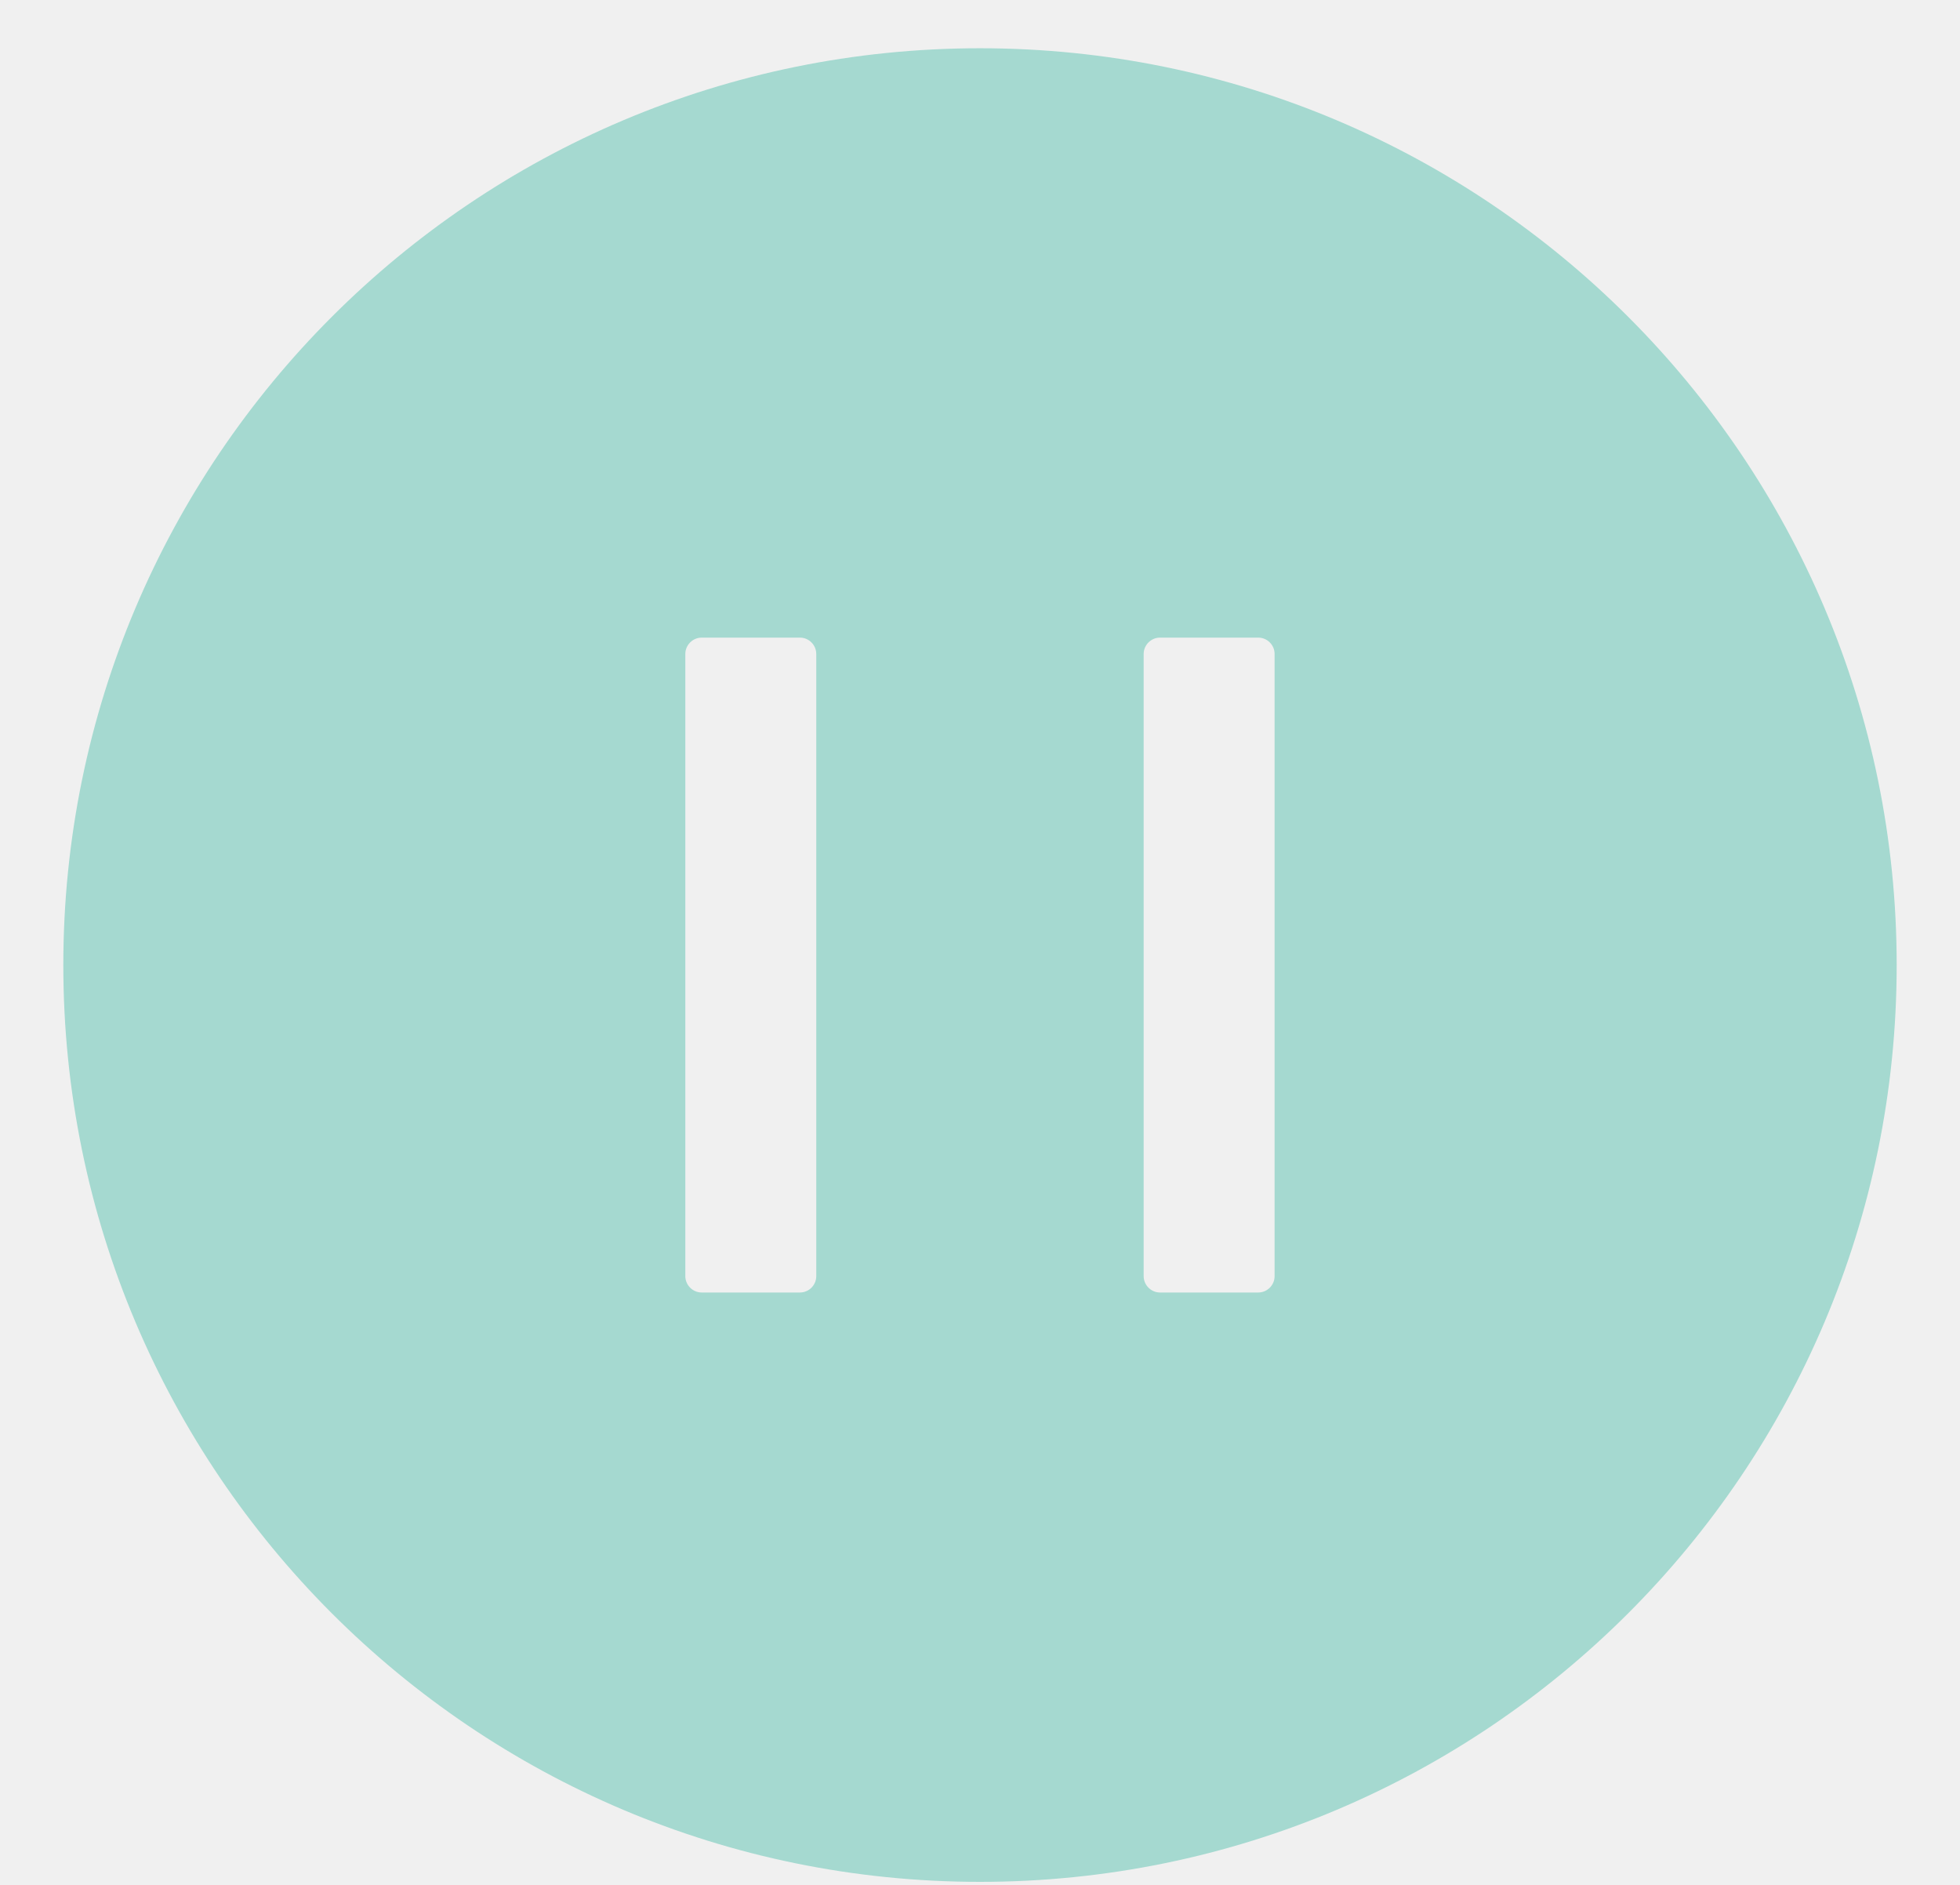
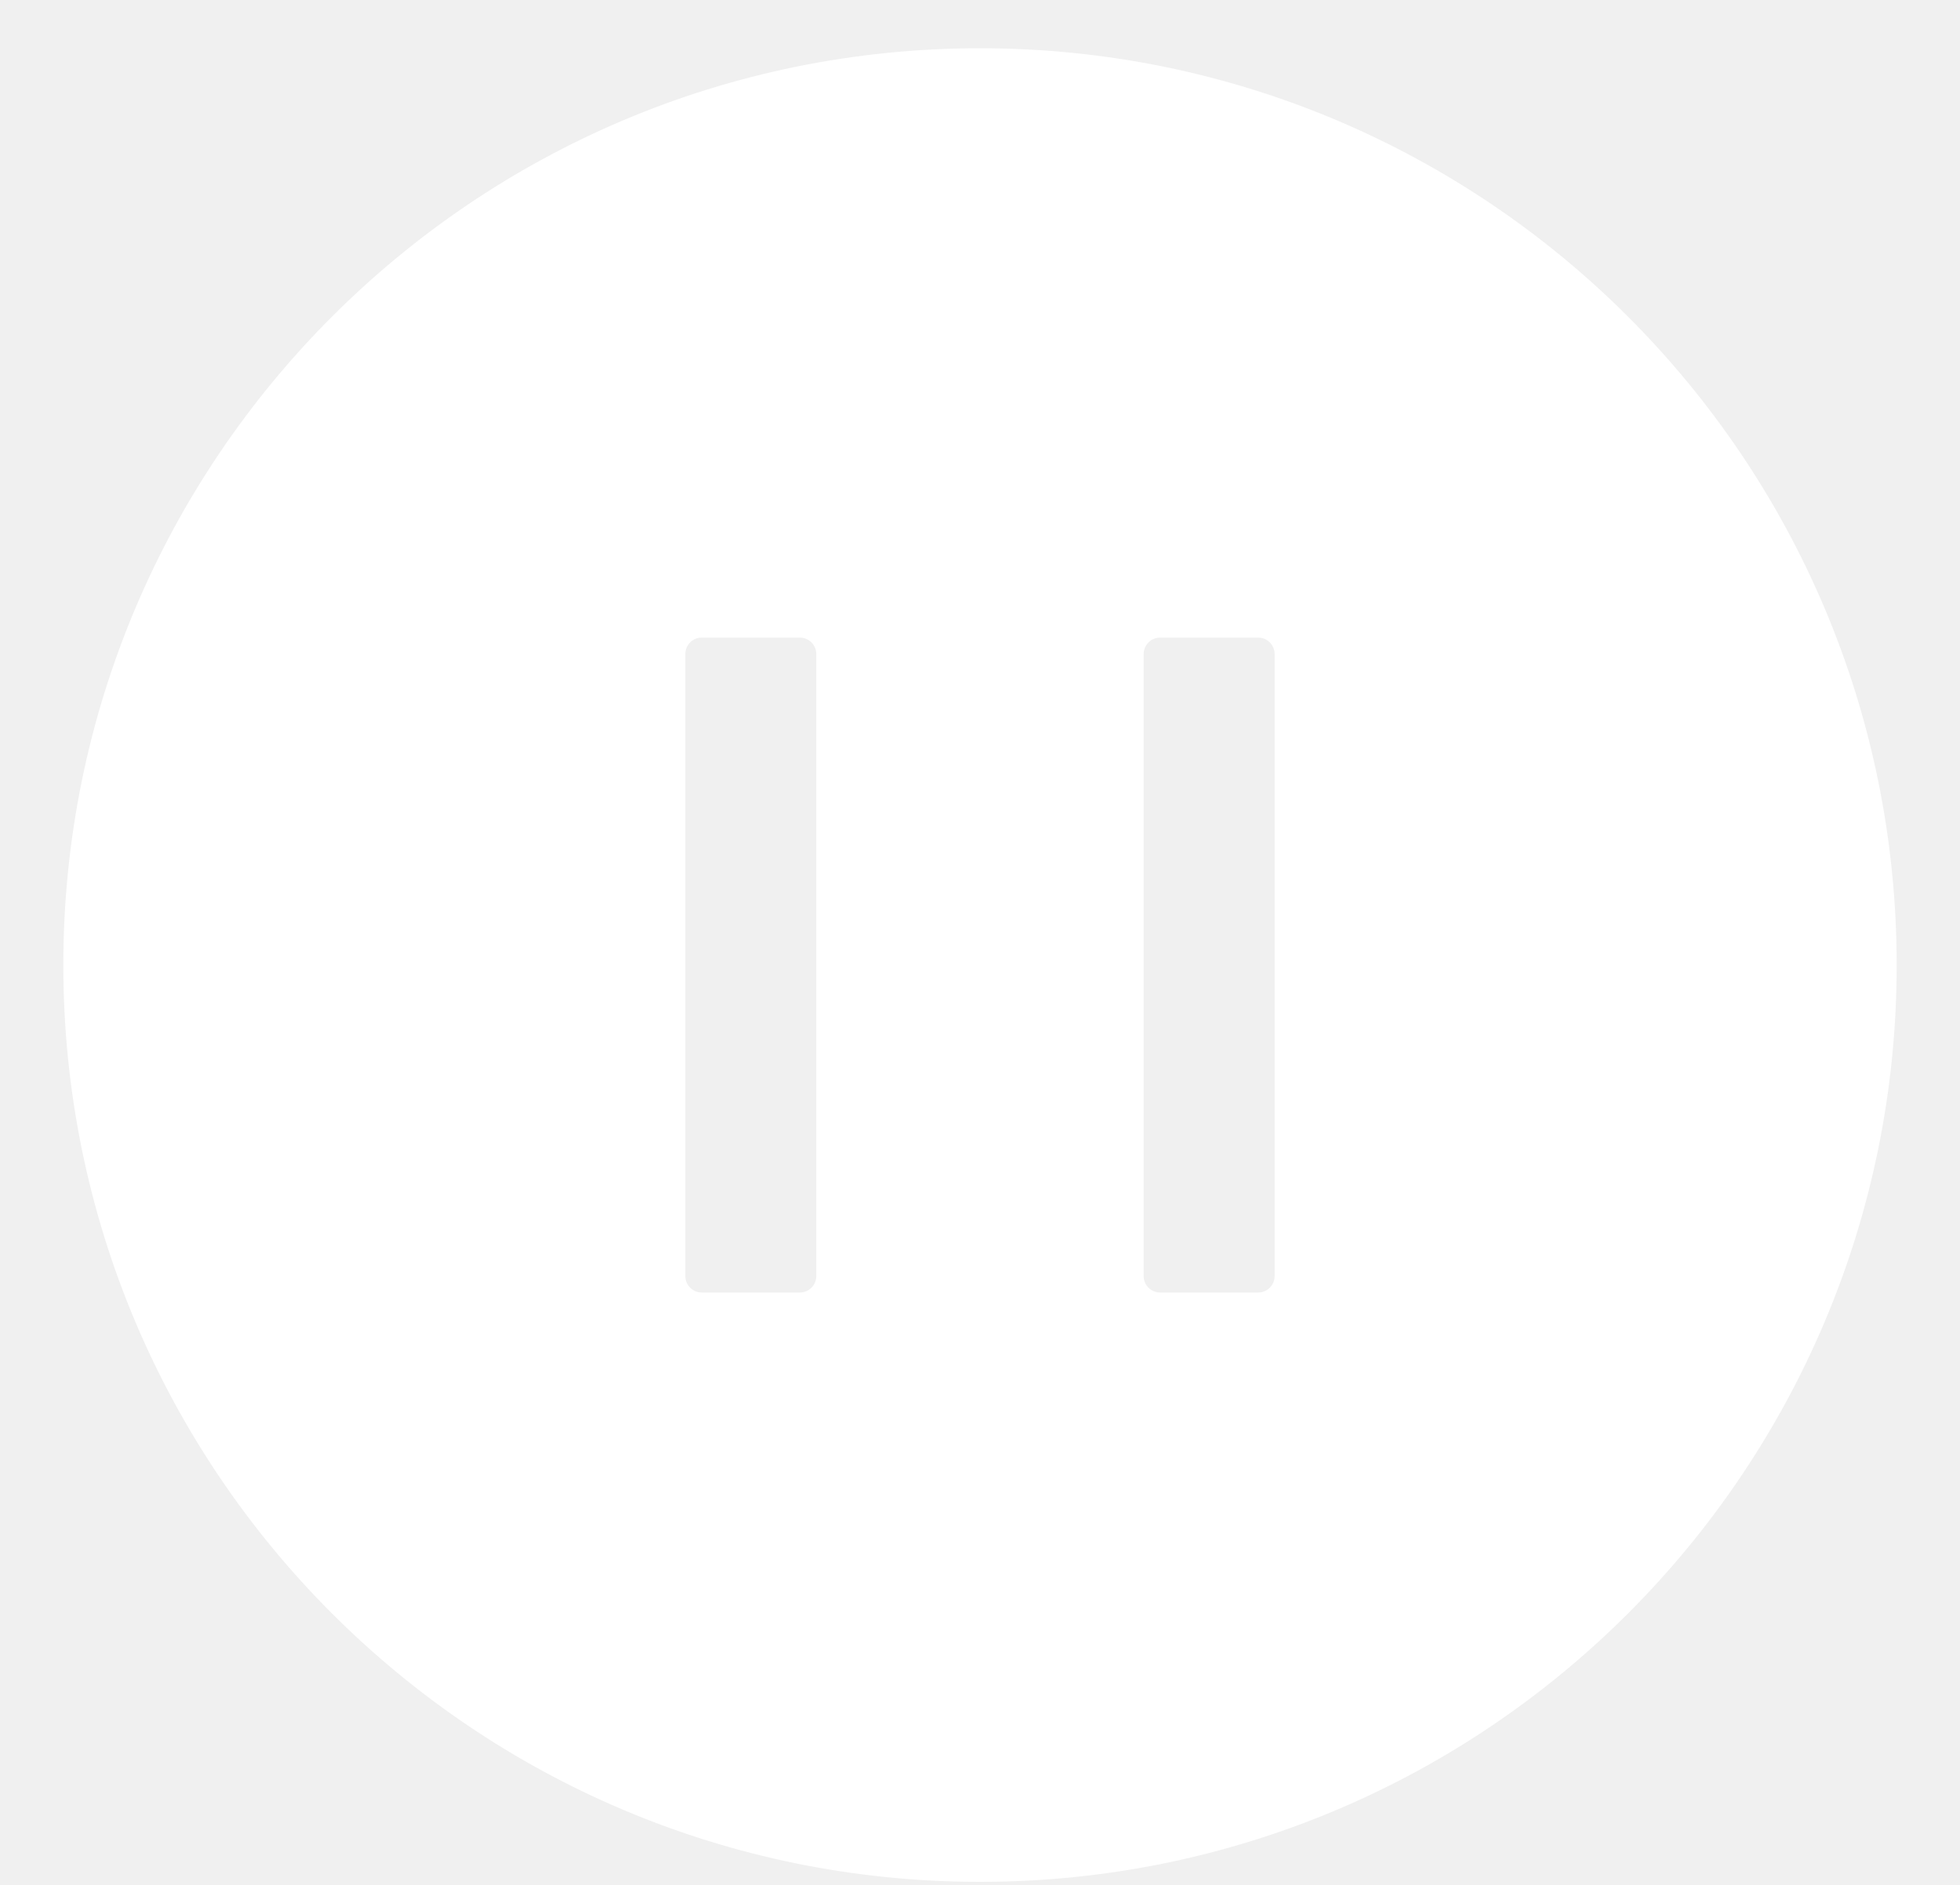
<svg xmlns="http://www.w3.org/2000/svg" width="26" height="25" viewBox="0 0 26 25" fill="none">
-   <path d="M13 0.64C6.285 0.64 0.84 6.085 0.84 12.8C0.84 19.515 6.285 24.96 13 24.96C19.715 24.96 25.16 19.515 25.16 12.8C25.16 6.085 19.715 0.64 13 0.64ZM10.828 16.926C10.828 17.045 10.731 17.143 10.611 17.143H9.308C9.189 17.143 9.091 17.045 9.091 16.926V8.674C9.091 8.555 9.189 8.457 9.308 8.457H10.611C10.731 8.457 10.828 8.555 10.828 8.674V16.926ZM16.908 16.926C16.908 17.045 16.811 17.143 16.691 17.143H15.388C15.269 17.143 15.171 17.045 15.171 16.926V8.674C15.171 8.555 15.269 8.457 15.388 8.457H16.691C16.811 8.457 16.908 8.555 16.908 8.674V16.926Z" fill="#A5D9D0" />
+   <path d="M13 0.64C6.285 0.64 0.84 6.085 0.84 12.8C0.84 19.515 6.285 24.96 13 24.96C19.715 24.96 25.16 19.515 25.16 12.8C25.16 6.085 19.715 0.64 13 0.64ZM10.828 16.926C10.828 17.045 10.731 17.143 10.611 17.143H9.308C9.189 17.143 9.091 17.045 9.091 16.926V8.674C9.091 8.555 9.189 8.457 9.308 8.457H10.611C10.731 8.457 10.828 8.555 10.828 8.674V16.926ZM16.908 16.926C16.908 17.045 16.811 17.143 16.691 17.143H15.388C15.269 17.143 15.171 17.045 15.171 16.926V8.674C15.171 8.555 15.269 8.457 15.388 8.457H16.691C16.811 8.457 16.908 8.555 16.908 8.674V16.926Z" fill="#FFF" />
</svg>
